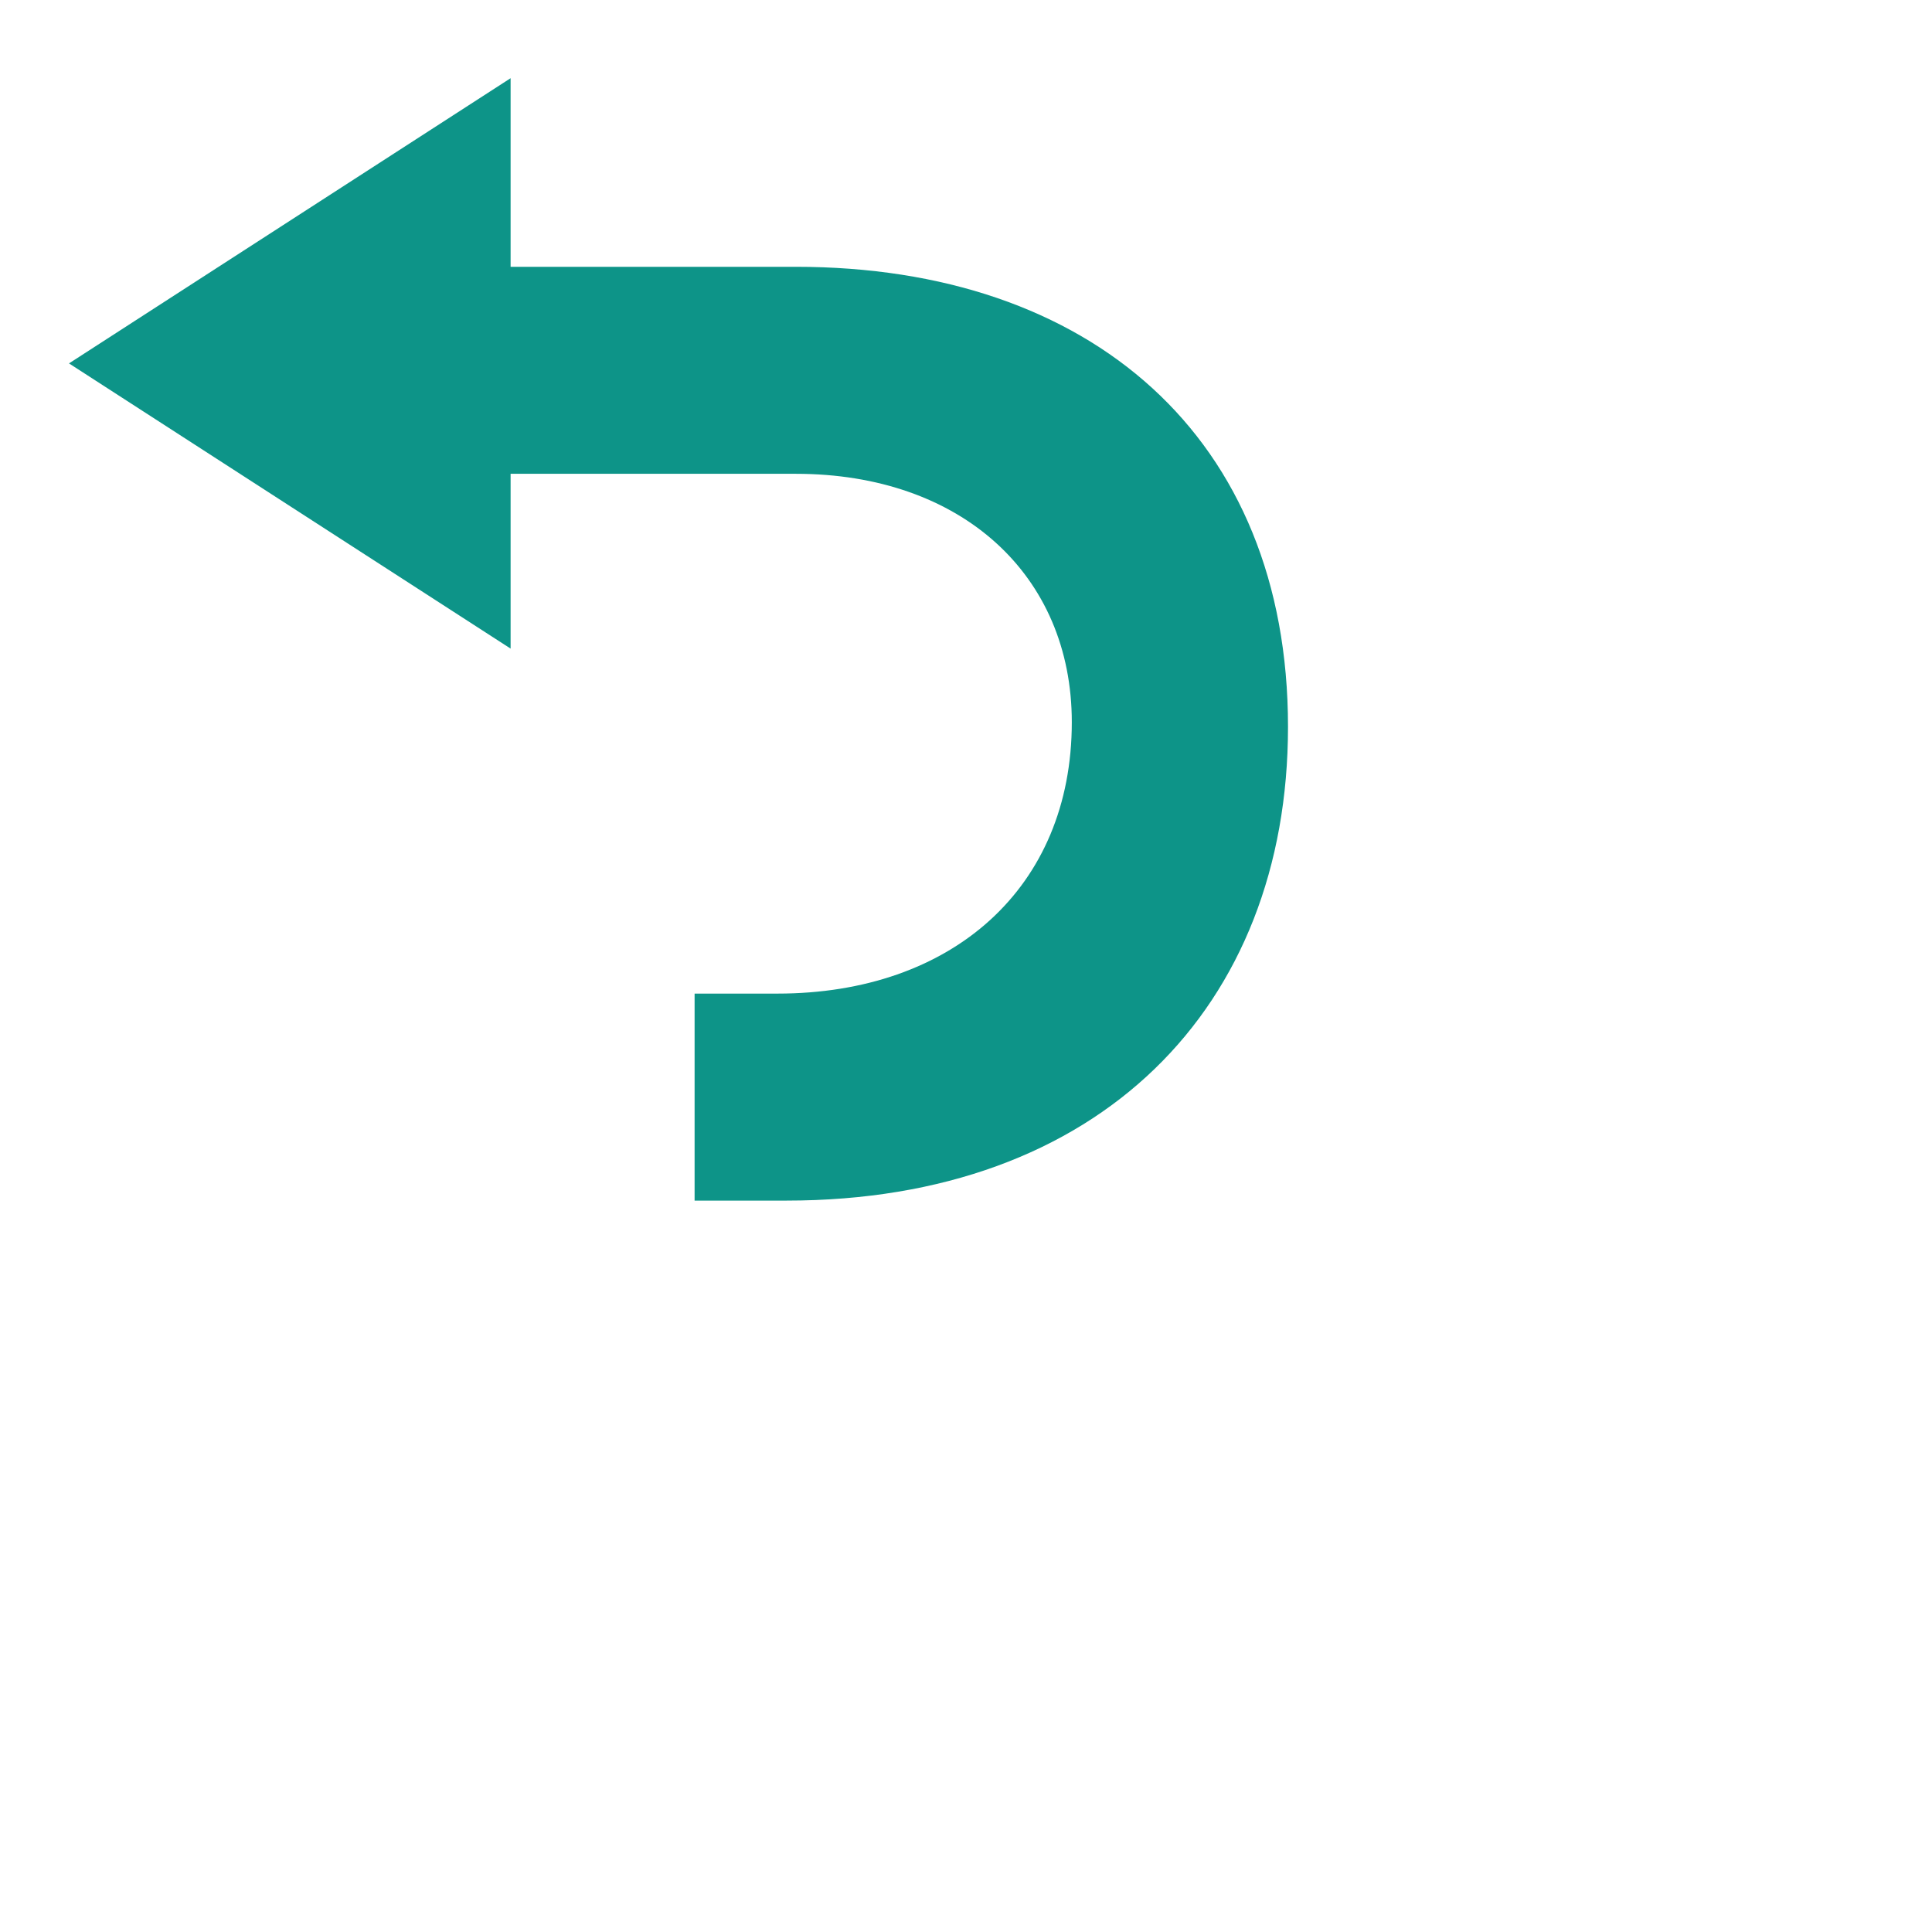
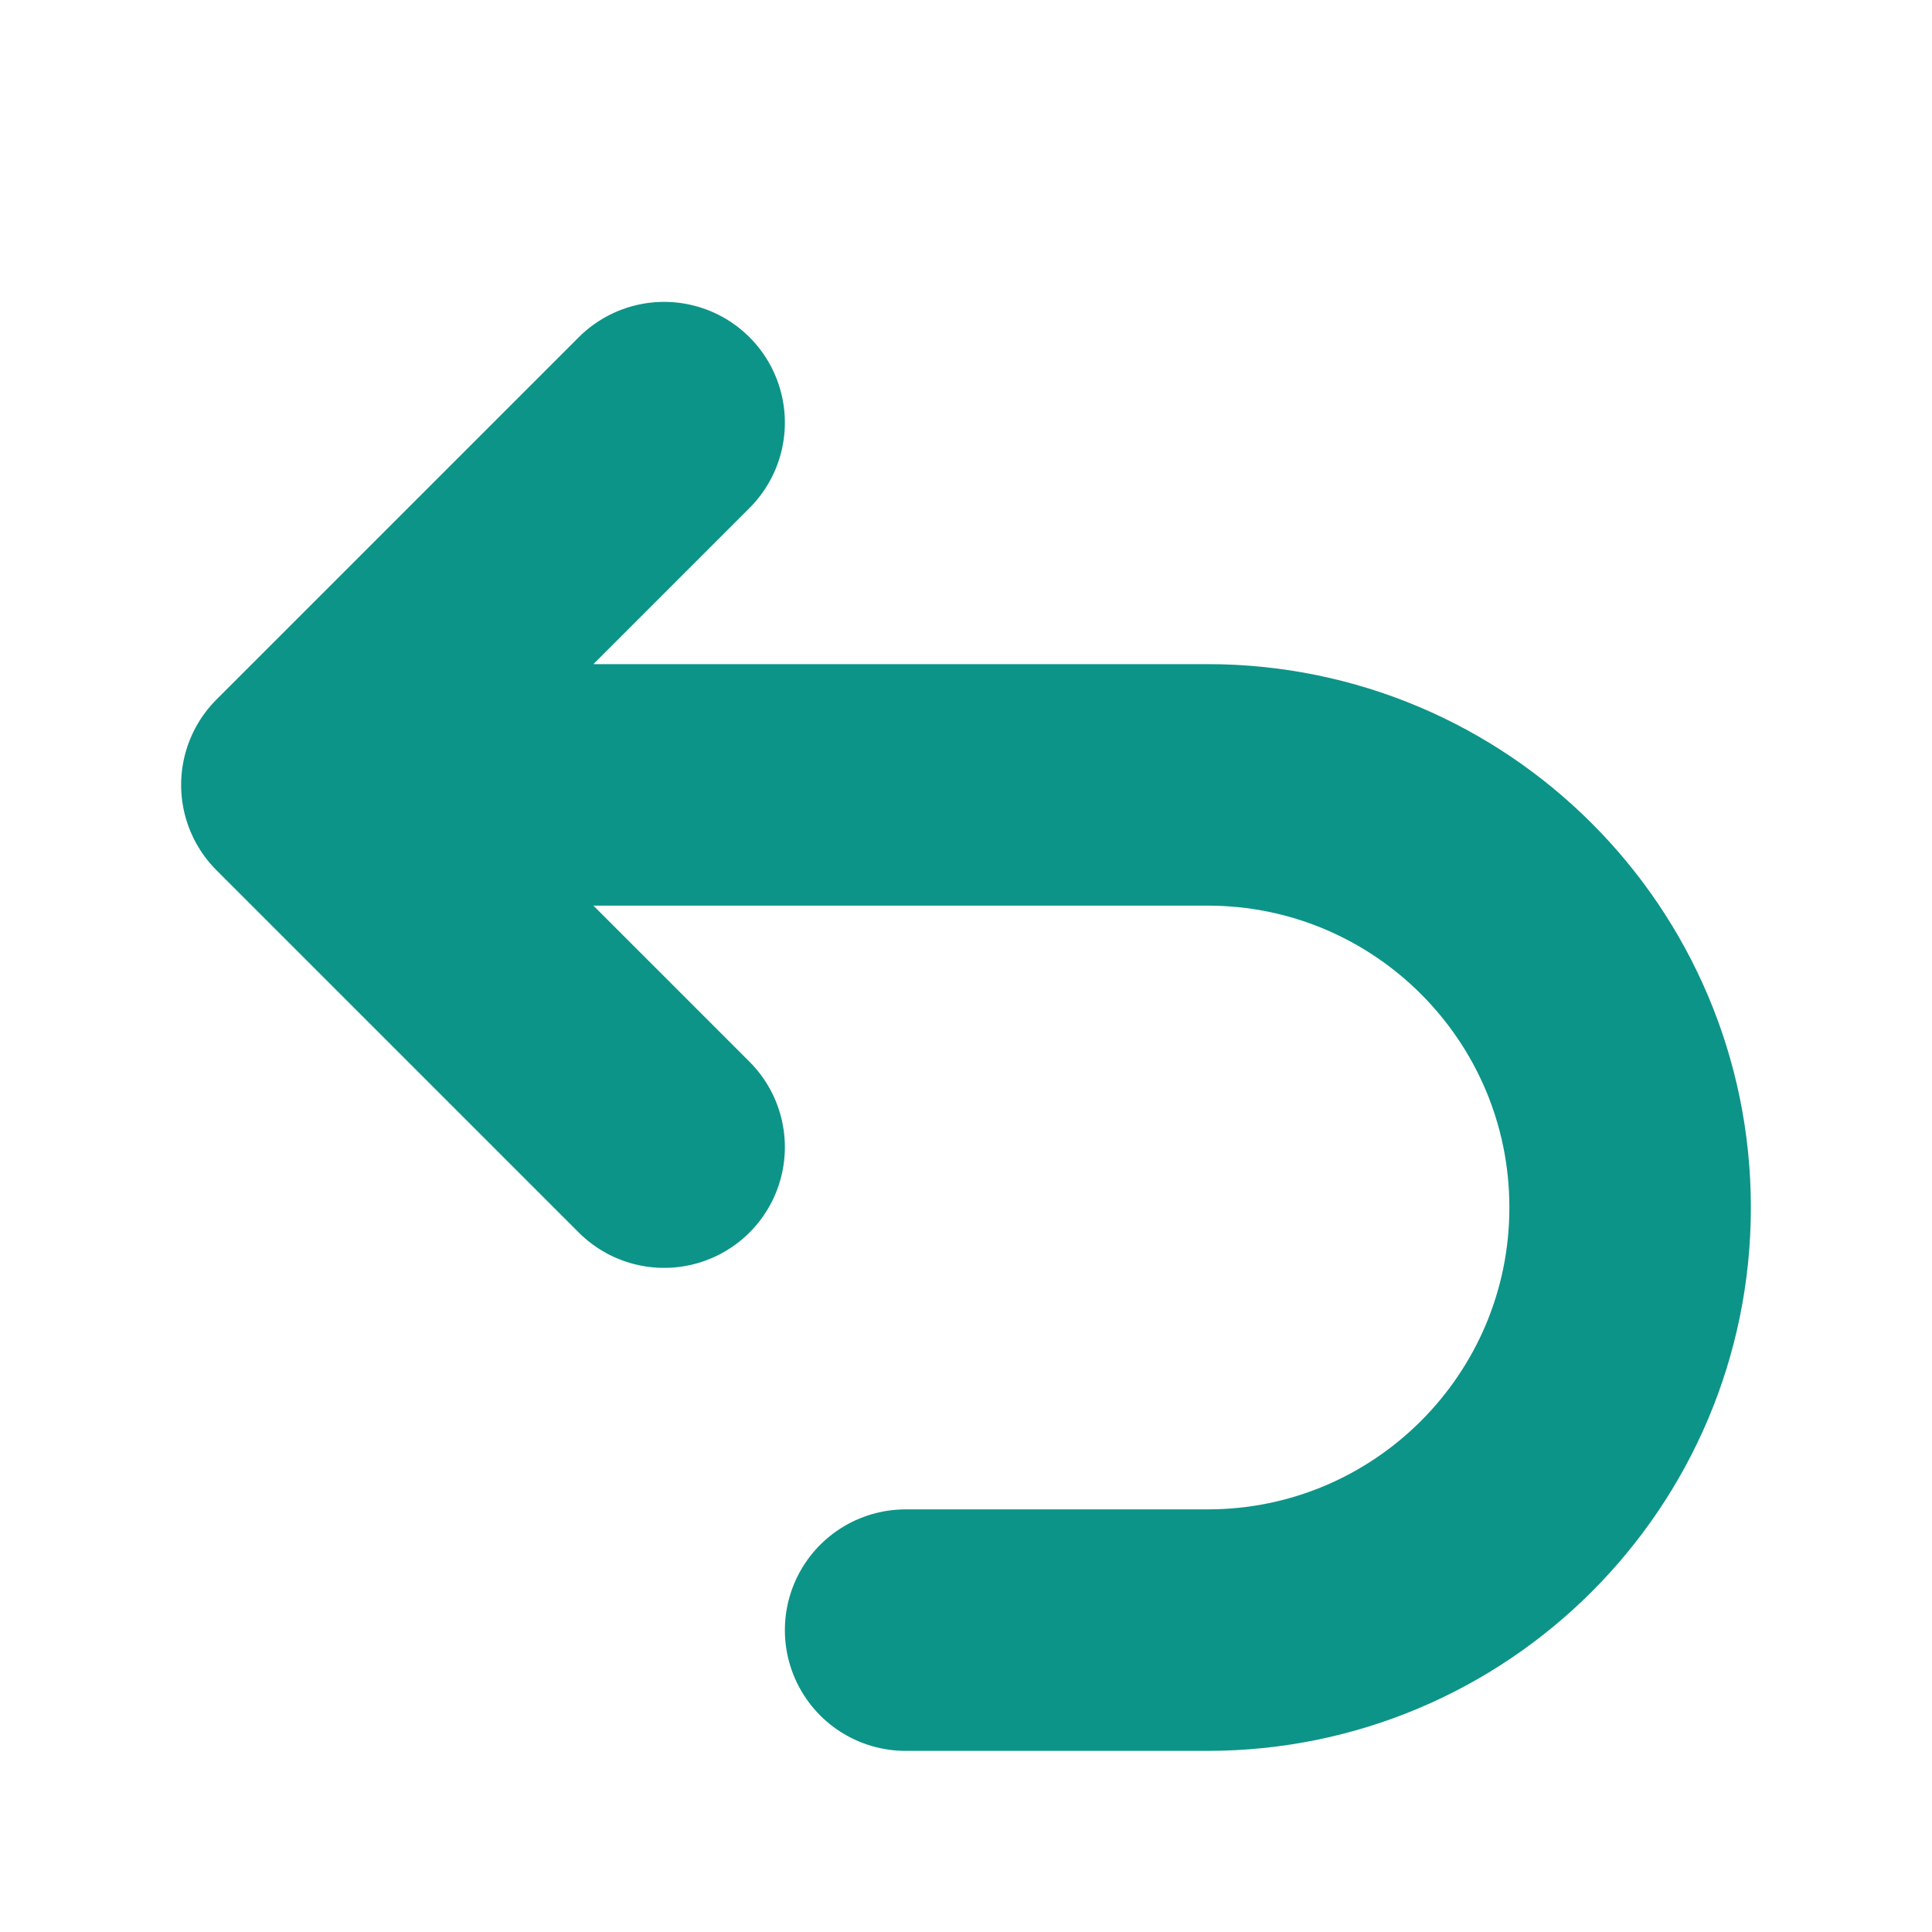
- <svg xmlns="http://www.w3.org/2000/svg" width="14" height="14" viewBox="0 0 21 21" fill="none">
-   <path d="M5.55 0.85L0.75 3.95L5.55 7.05V5.15H8.65C10.45 5.15 11.65 6.25 11.65 7.85C11.65 9.65 10.35 10.8 8.45 10.8H7.55V13.05H8.55C11.95 13.05 14 10.95 14 7.9C14 4.75 11.85 2.9 8.65 2.9H5.55V0.85Z" fill="#0D9488" />
+ <svg xmlns="http://www.w3.org/2000/svg" width="16" height="16" viewBox="0 0 16 16" fill="none">
+   <path d="M5.5 3.5L2.5 6.5L5.5 9.5M2.5 6.5H10C11.933 6.5 13.5 8.067 13.5 10C13.5 11.933 11.933 13.5 10 13.5H7.5" stroke="#0D9488" stroke-width="2" stroke-linecap="round" stroke-linejoin="round" />
</svg>
